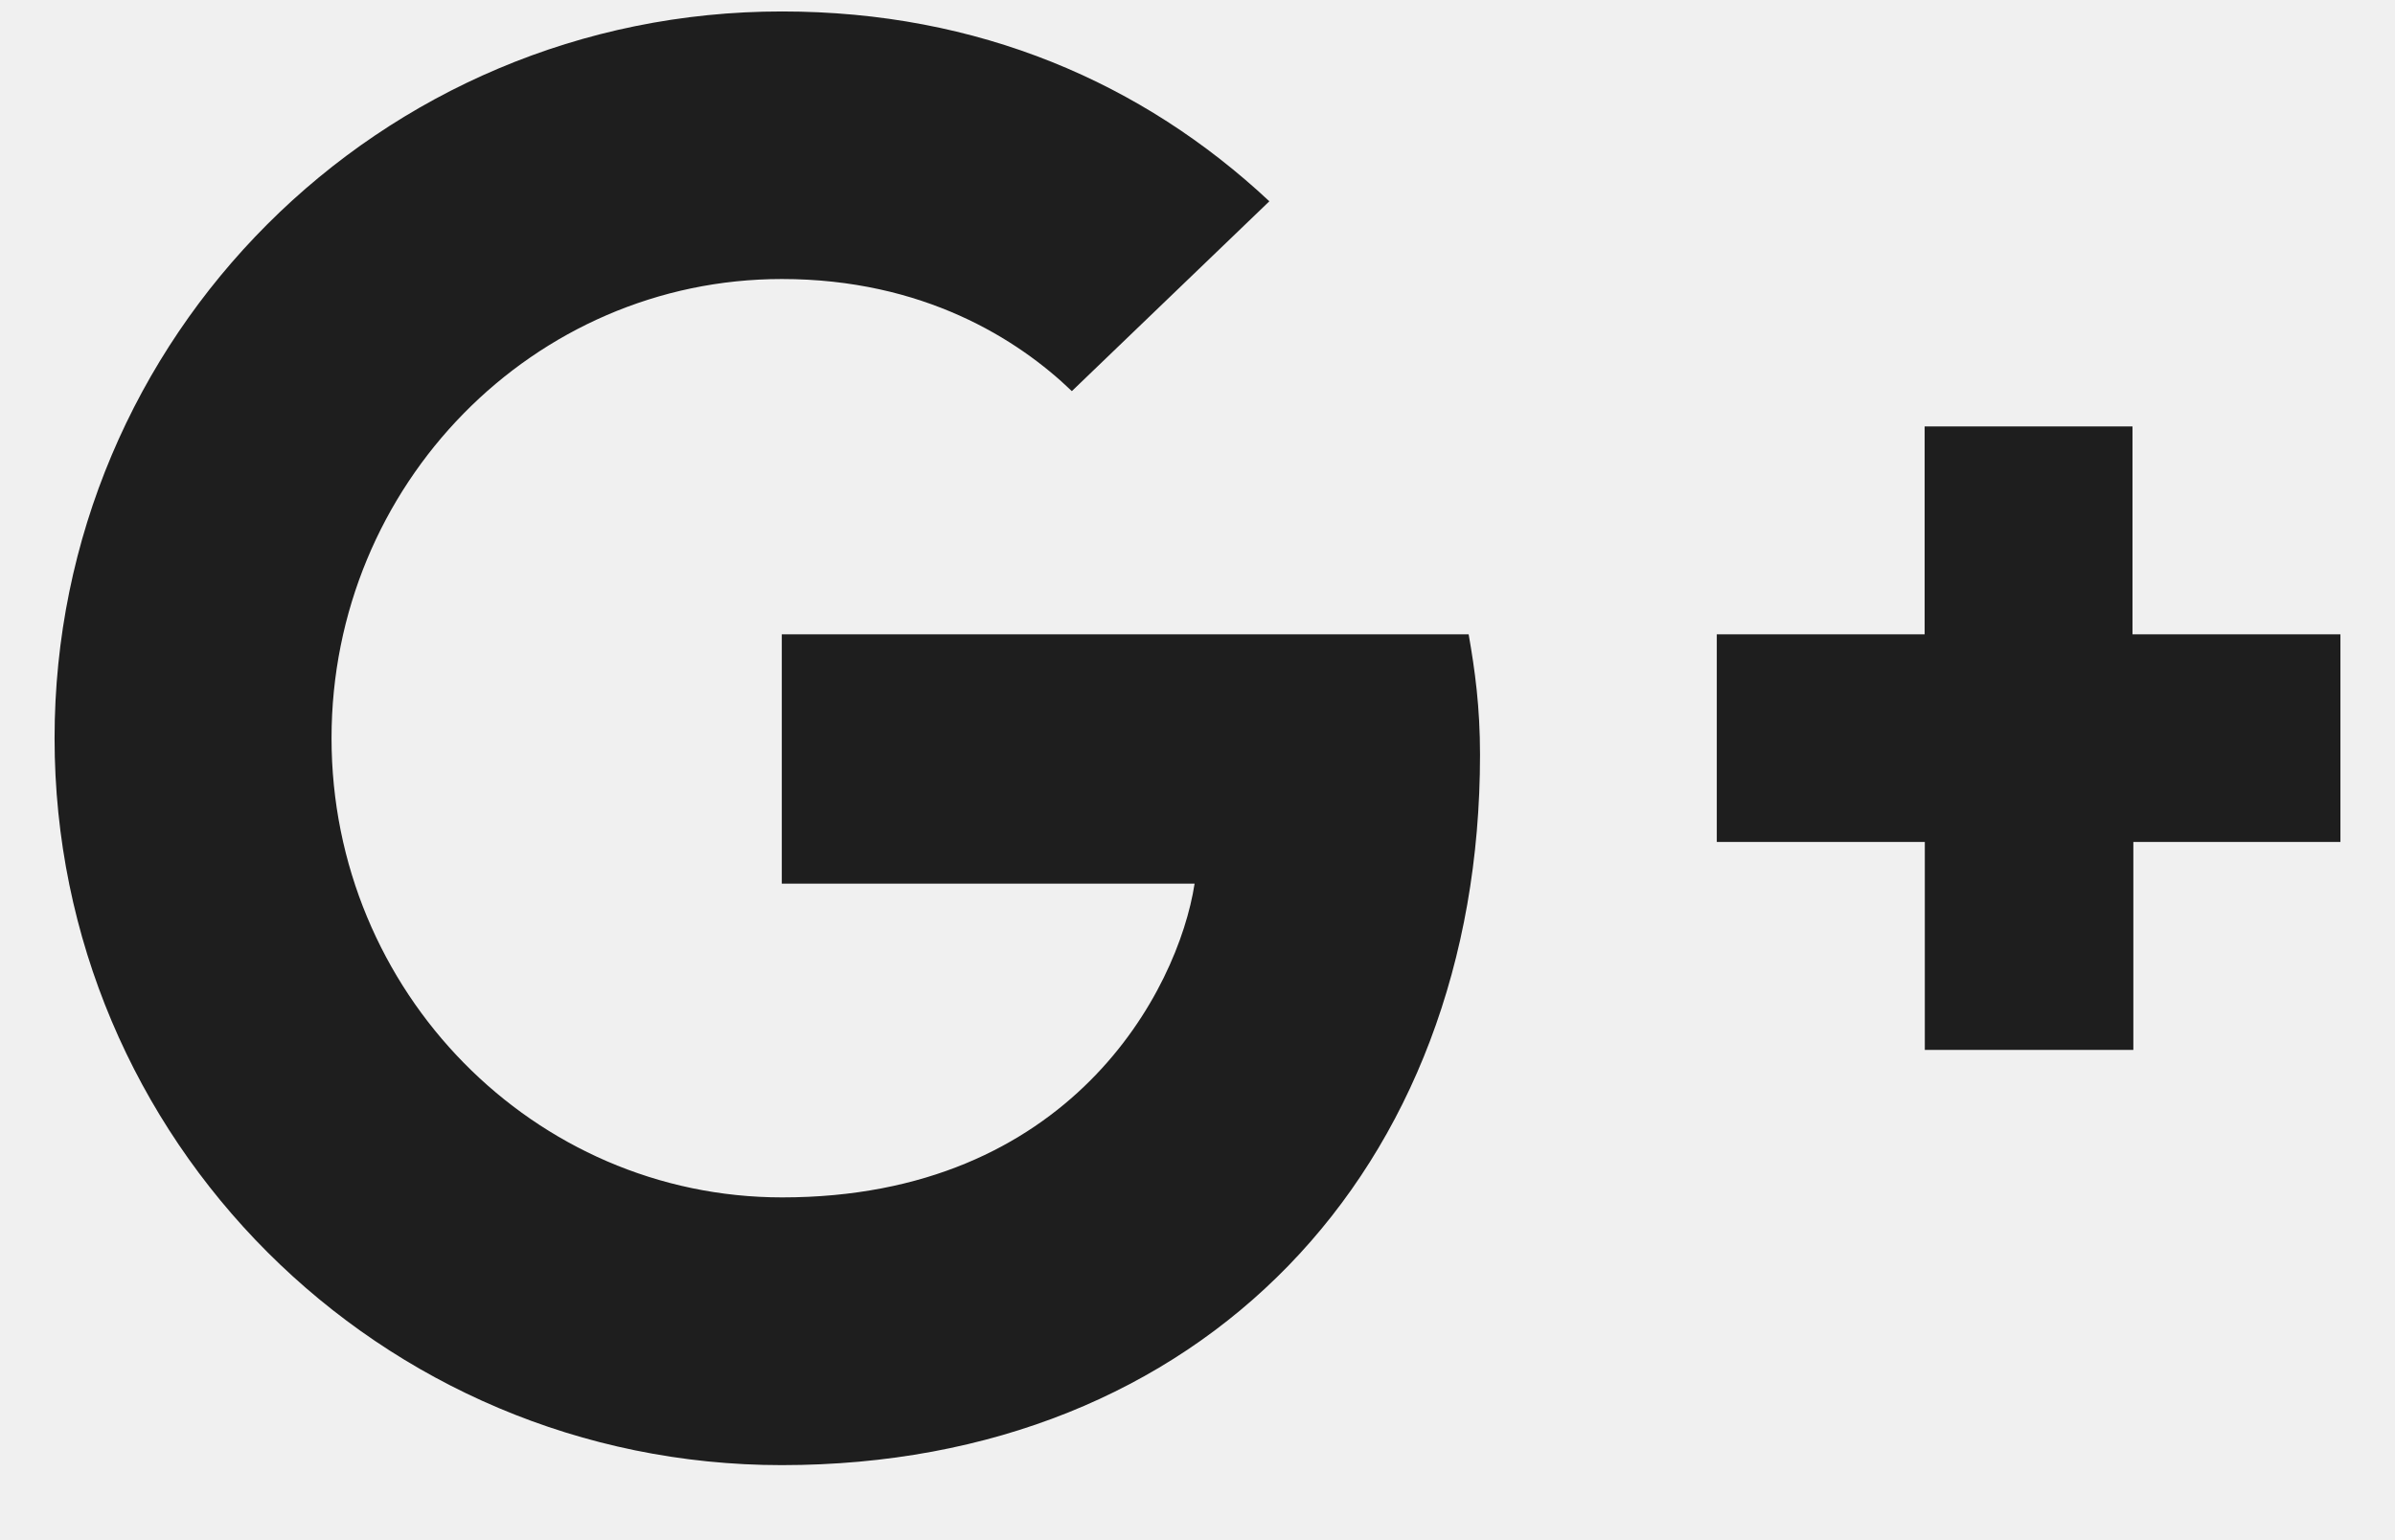
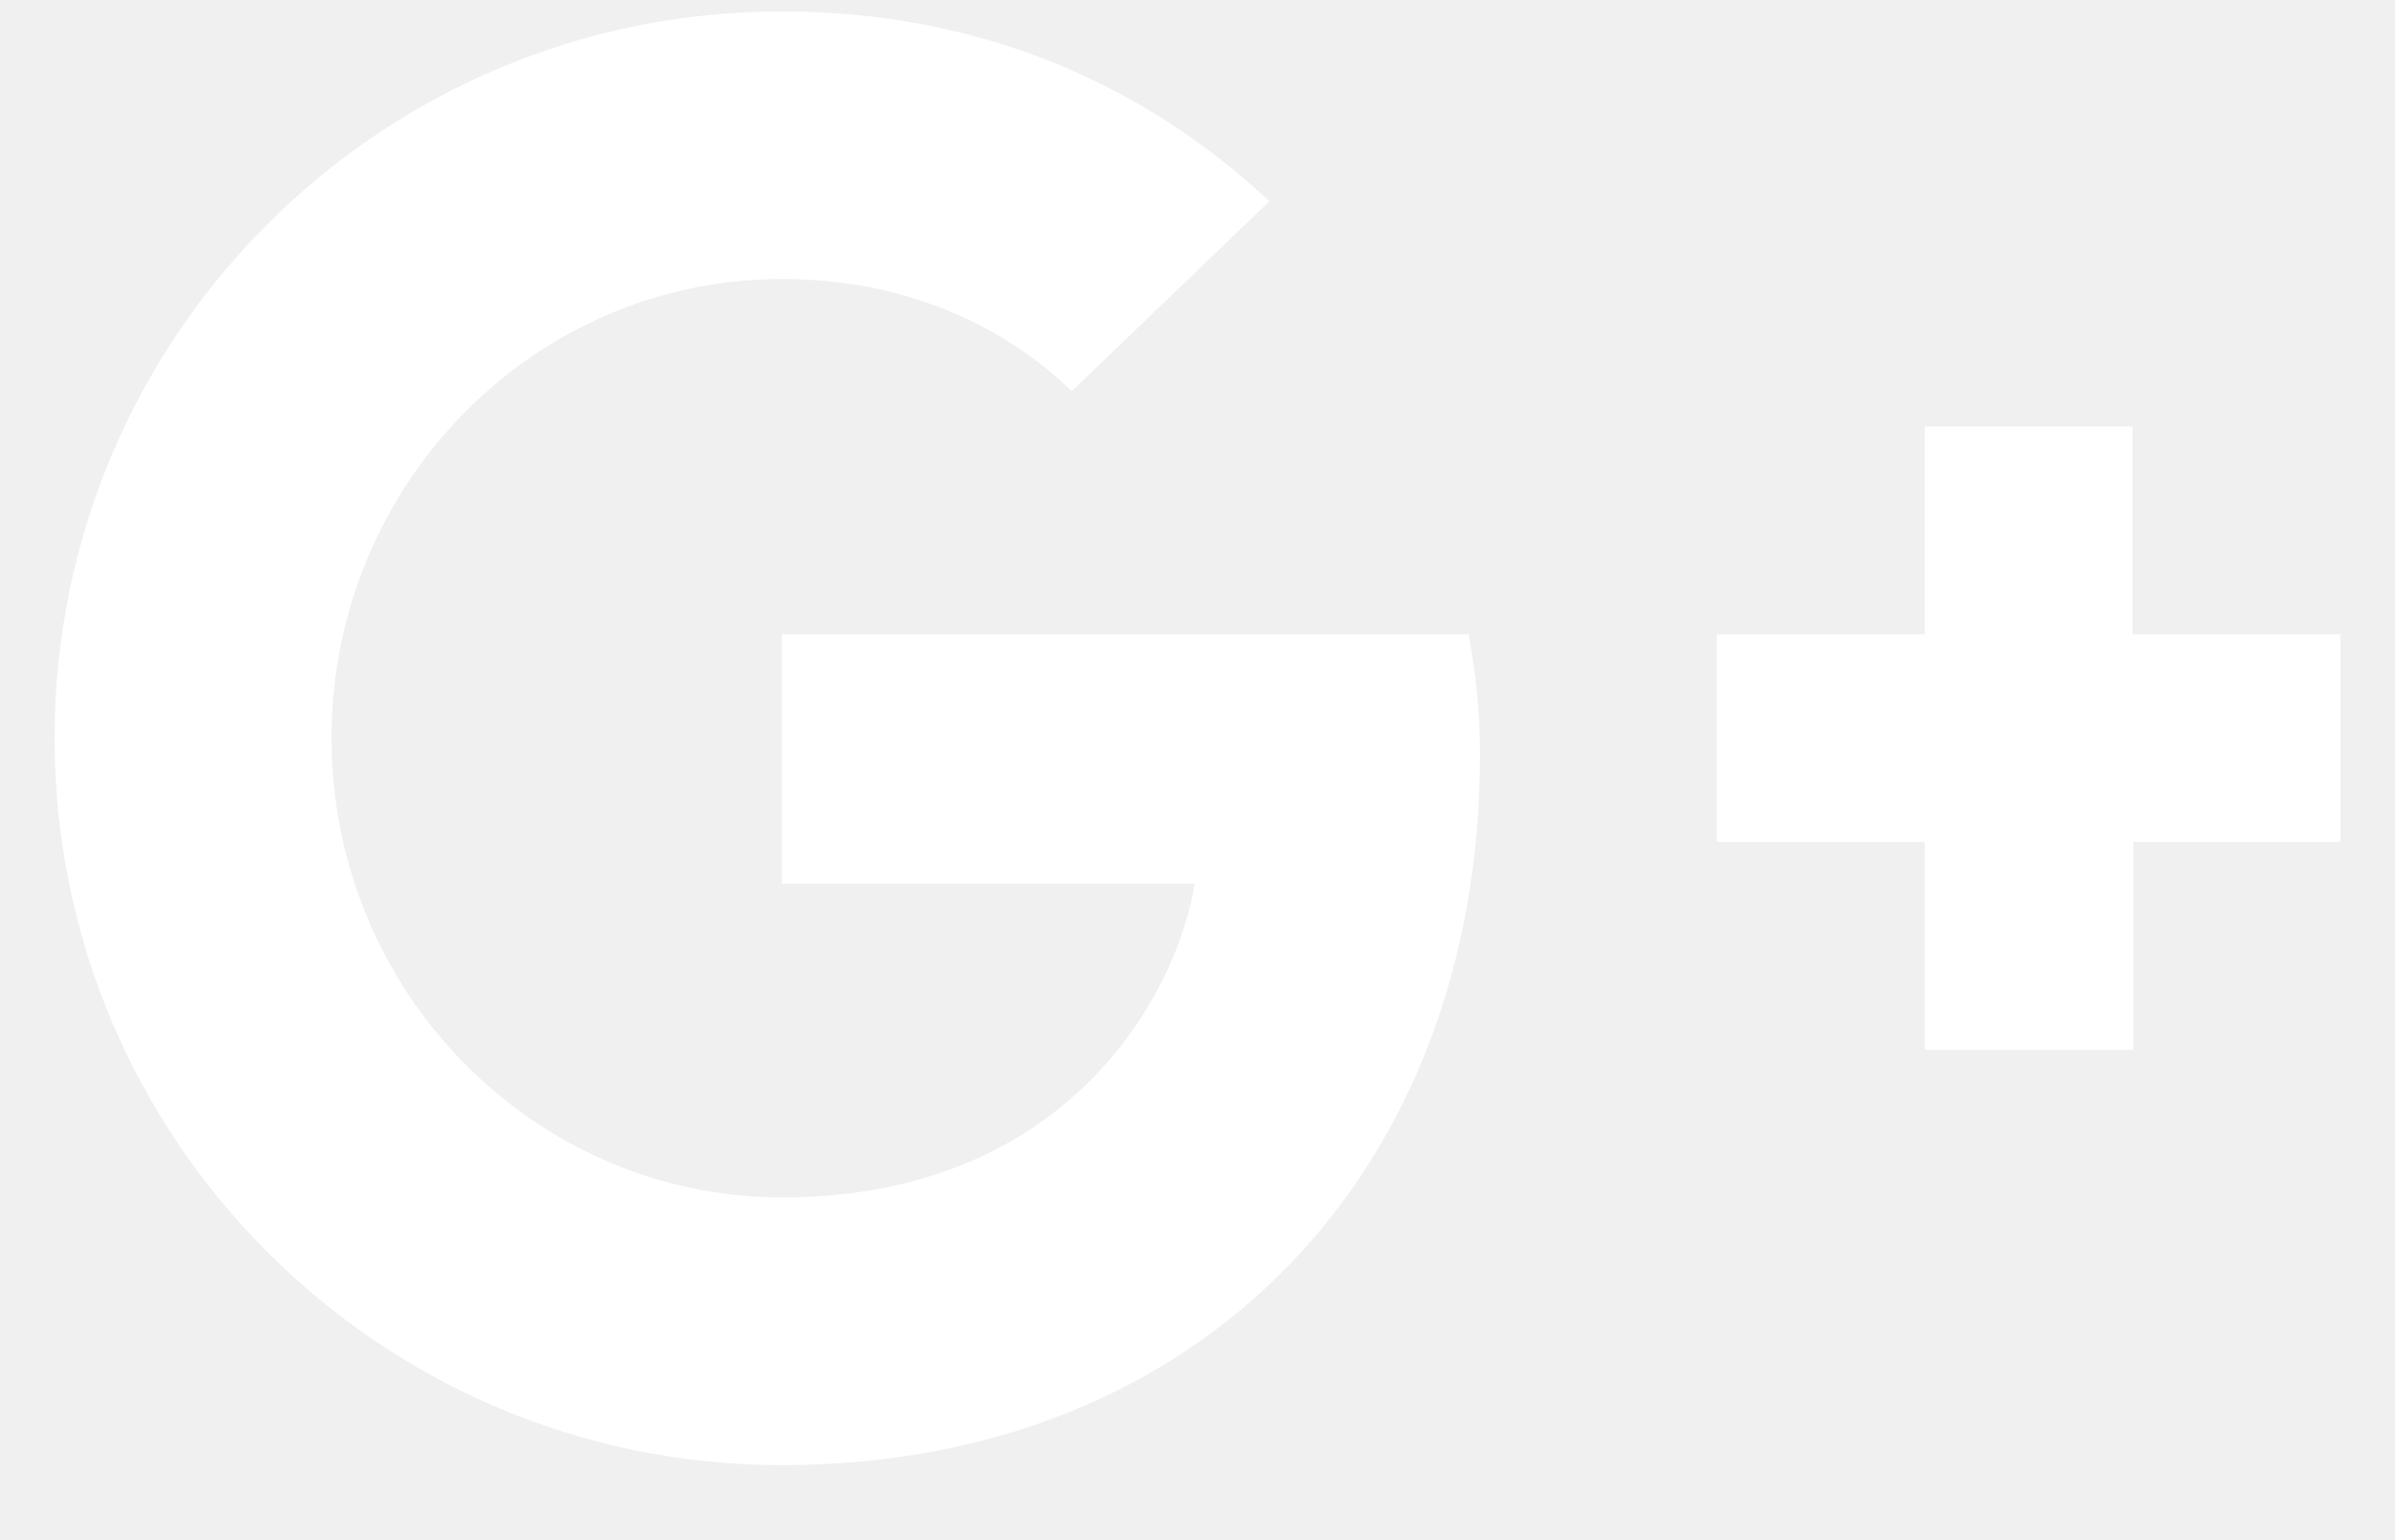
- <svg xmlns="http://www.w3.org/2000/svg" width="28px" height="18px" viewBox="0 0 28 18" version="1.1">
-   <defs />
-   <g id="Icons-/-Social-Google" stroke="none" stroke-width="1" fill="none" fill-rule="evenodd" transform="translate(-17, -22)">
-     <path d="M44.362,29.418 L41.931,29.418 L41.931,26.987 L39.501,26.987 L39.501,29.418 L37.071,29.418 L37.071,31.846 L39.503,31.846 L39.503,34.278 L41.941,34.278 L41.941,31.846 L44.362,31.846 L44.362,29.418 Z M26.14,29.418 L26.14,32.334 L30.966,32.334 C30.773,33.587 29.508,36.003 26.144,36.003 C23.244,36.003 20.876,33.598 20.876,30.633 C20.876,27.668 23.238,25.263 26.141,25.263 C27.794,25.263 28.902,25.968 29.531,26.574 L31.84,24.354 C30.359,22.968 28.437,22.134 26.144,22.134 C21.437,22.131 17.638,25.939 17.638,30.633 C17.638,35.326 21.44,39.134 26.14,39.134 C31.05,39.134 34.303,35.684 34.303,30.826 C34.303,30.268 34.244,29.841 34.17,29.418 L26.14,29.418 Z" id="Page-1" fill="#1E1E1E" />
+ <svg xmlns="http://www.w3.org/2000/svg" width="28px" height="18px" viewBox="0 0 28 18" version="1.1" id="svg958">
+   <defs id="defs954" />
+   <g id="Icons-/-Social-Google" stroke="none" stroke-width="1" fill="none" fill-rule="evenodd" transform="translate(-17, -22)" style="fill:#ffffff">
+     <path d="M44.362,29.418 L41.931,29.418 L41.931,26.987 L39.501,26.987 L39.501,29.418 L37.071,29.418 L37.071,31.846 L39.503,31.846 L39.503,34.278 L41.941,34.278 L41.941,31.846 L44.362,31.846 L44.362,29.418 Z M26.14,29.418 L26.14,32.334 L30.966,32.334 C30.773,33.587 29.508,36.003 26.144,36.003 C23.244,36.003 20.876,33.598 20.876,30.633 C20.876,27.668 23.238,25.263 26.141,25.263 C27.794,25.263 28.902,25.968 29.531,26.574 L31.84,24.354 C30.359,22.968 28.437,22.134 26.144,22.134 C21.437,22.131 17.638,25.939 17.638,30.633 C17.638,35.326 21.44,39.134 26.14,39.134 C31.05,39.134 34.303,35.684 34.303,30.826 C34.303,30.268 34.244,29.841 34.17,29.418 L26.14,29.418 Z" id="Page-1" fill="#1E1E1E" style="fill:#ffffff" />
  </g>
</svg>
